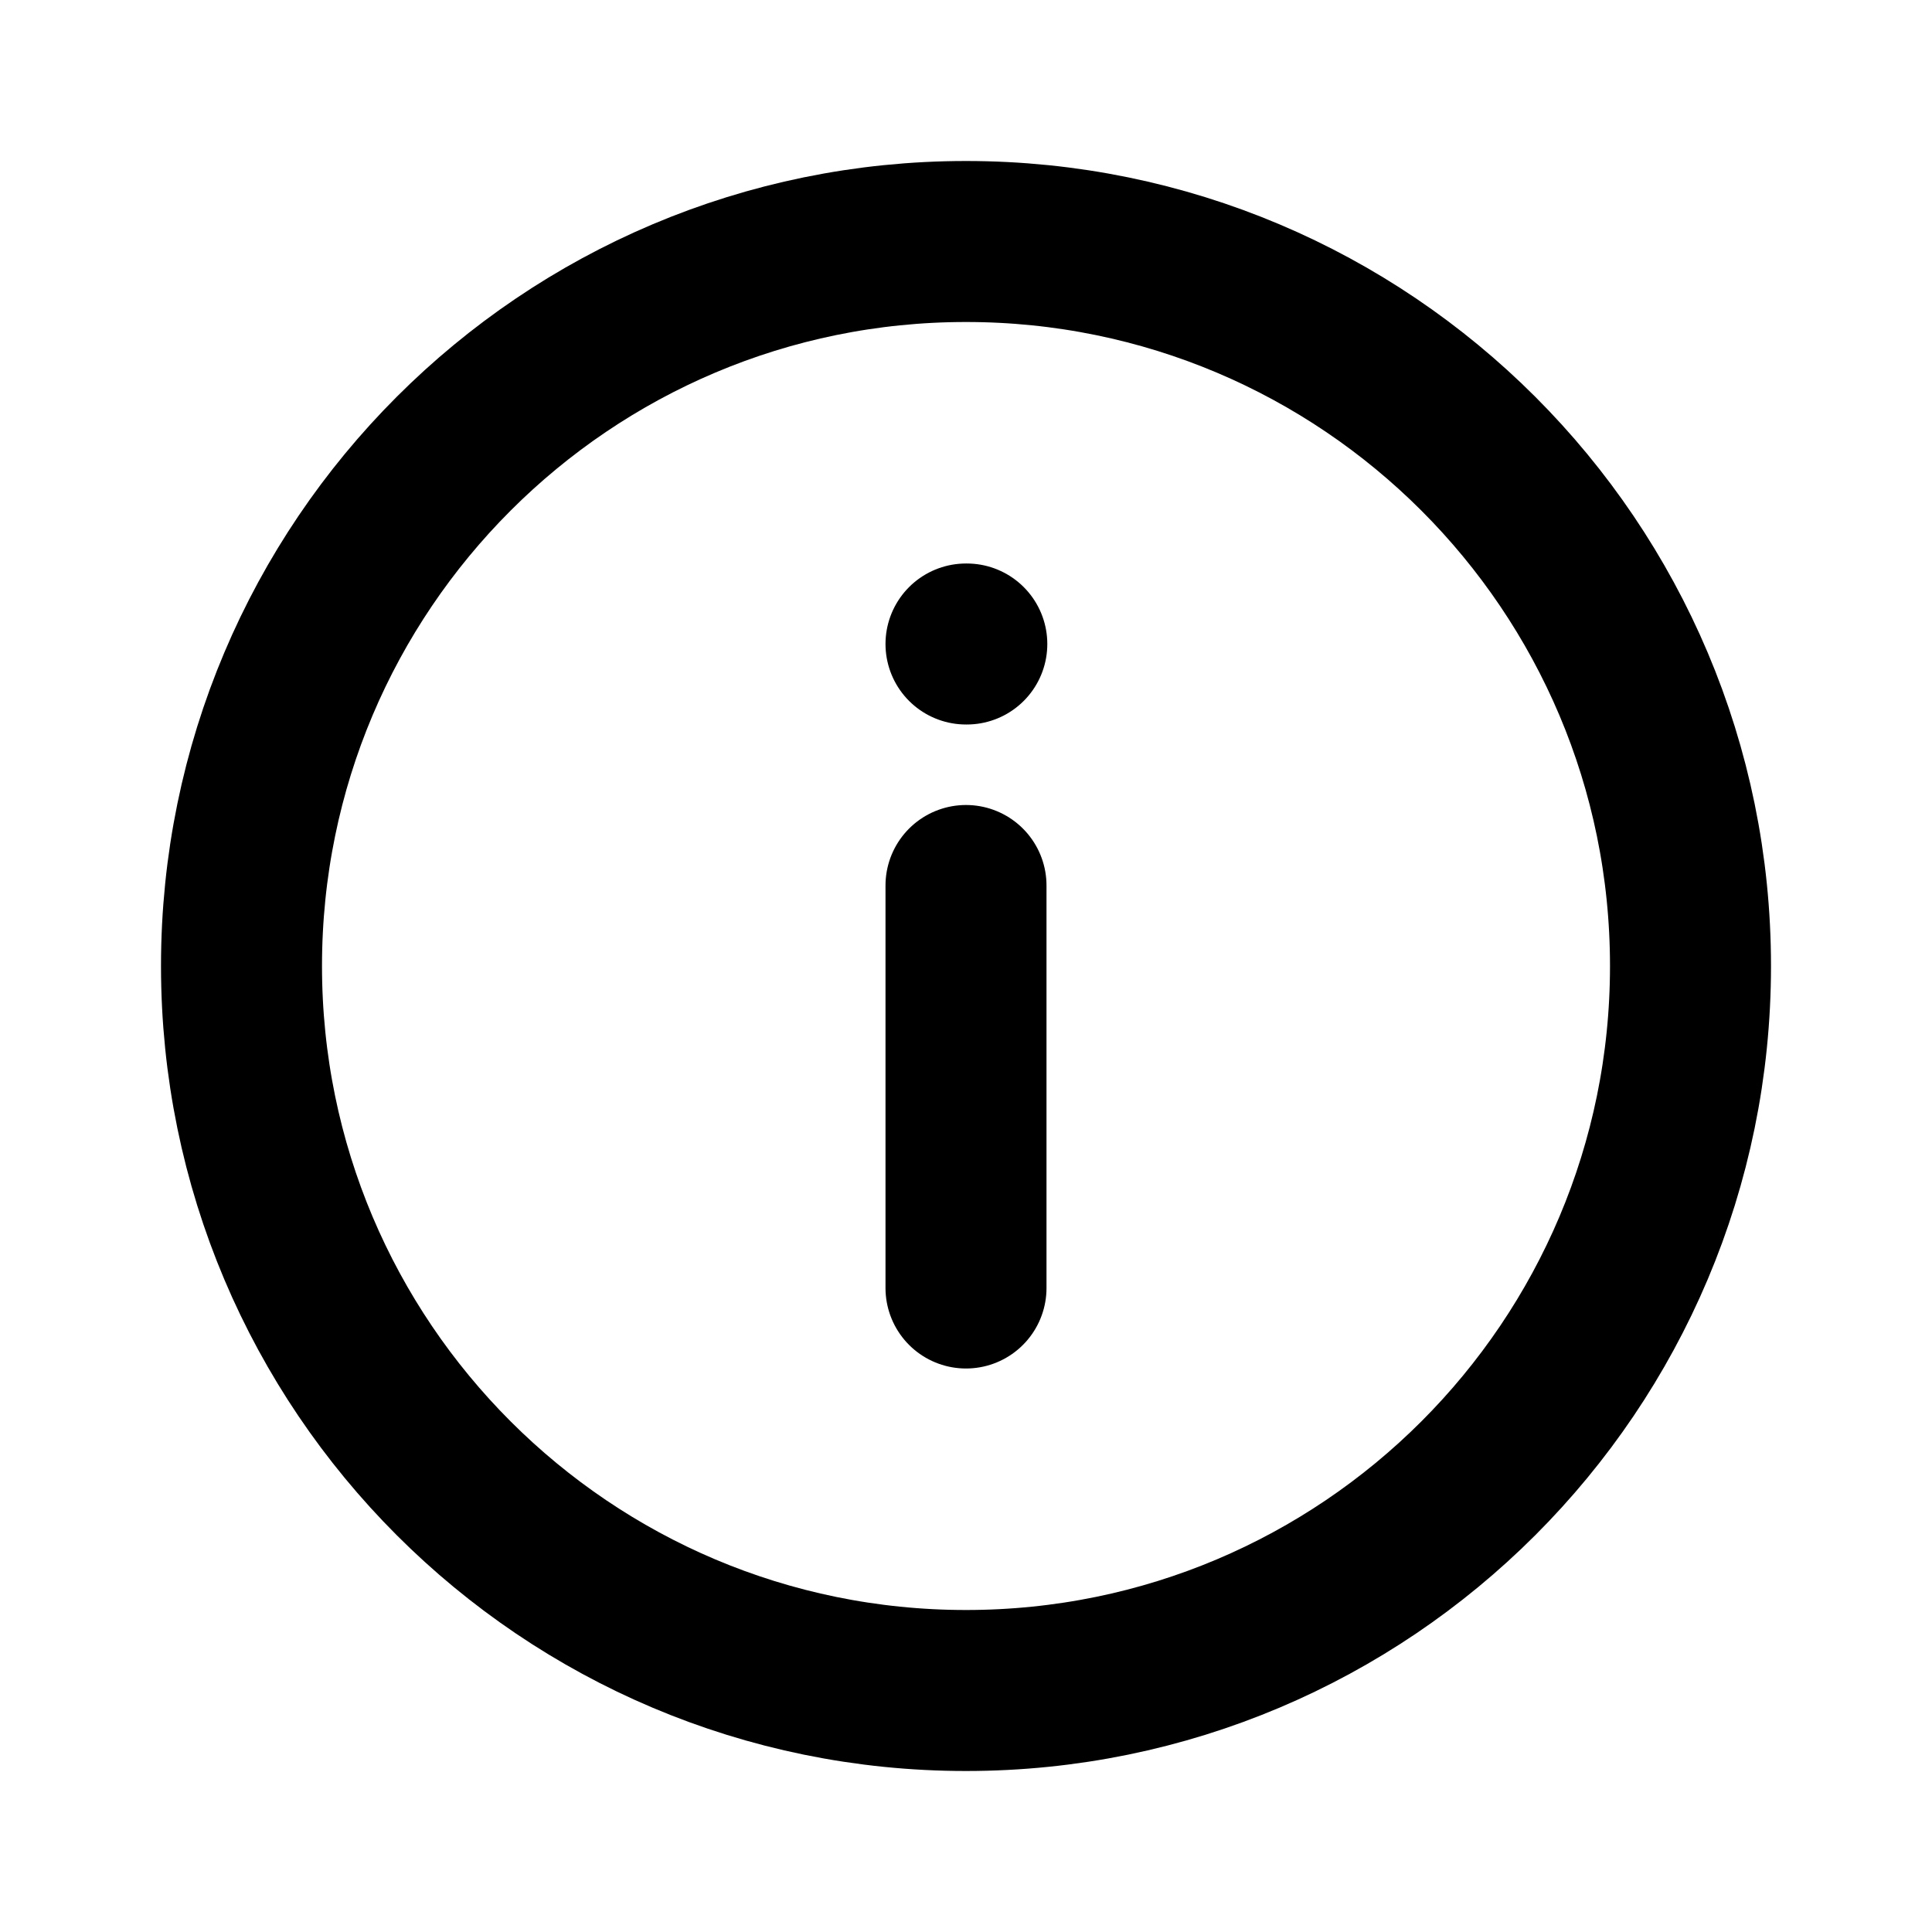
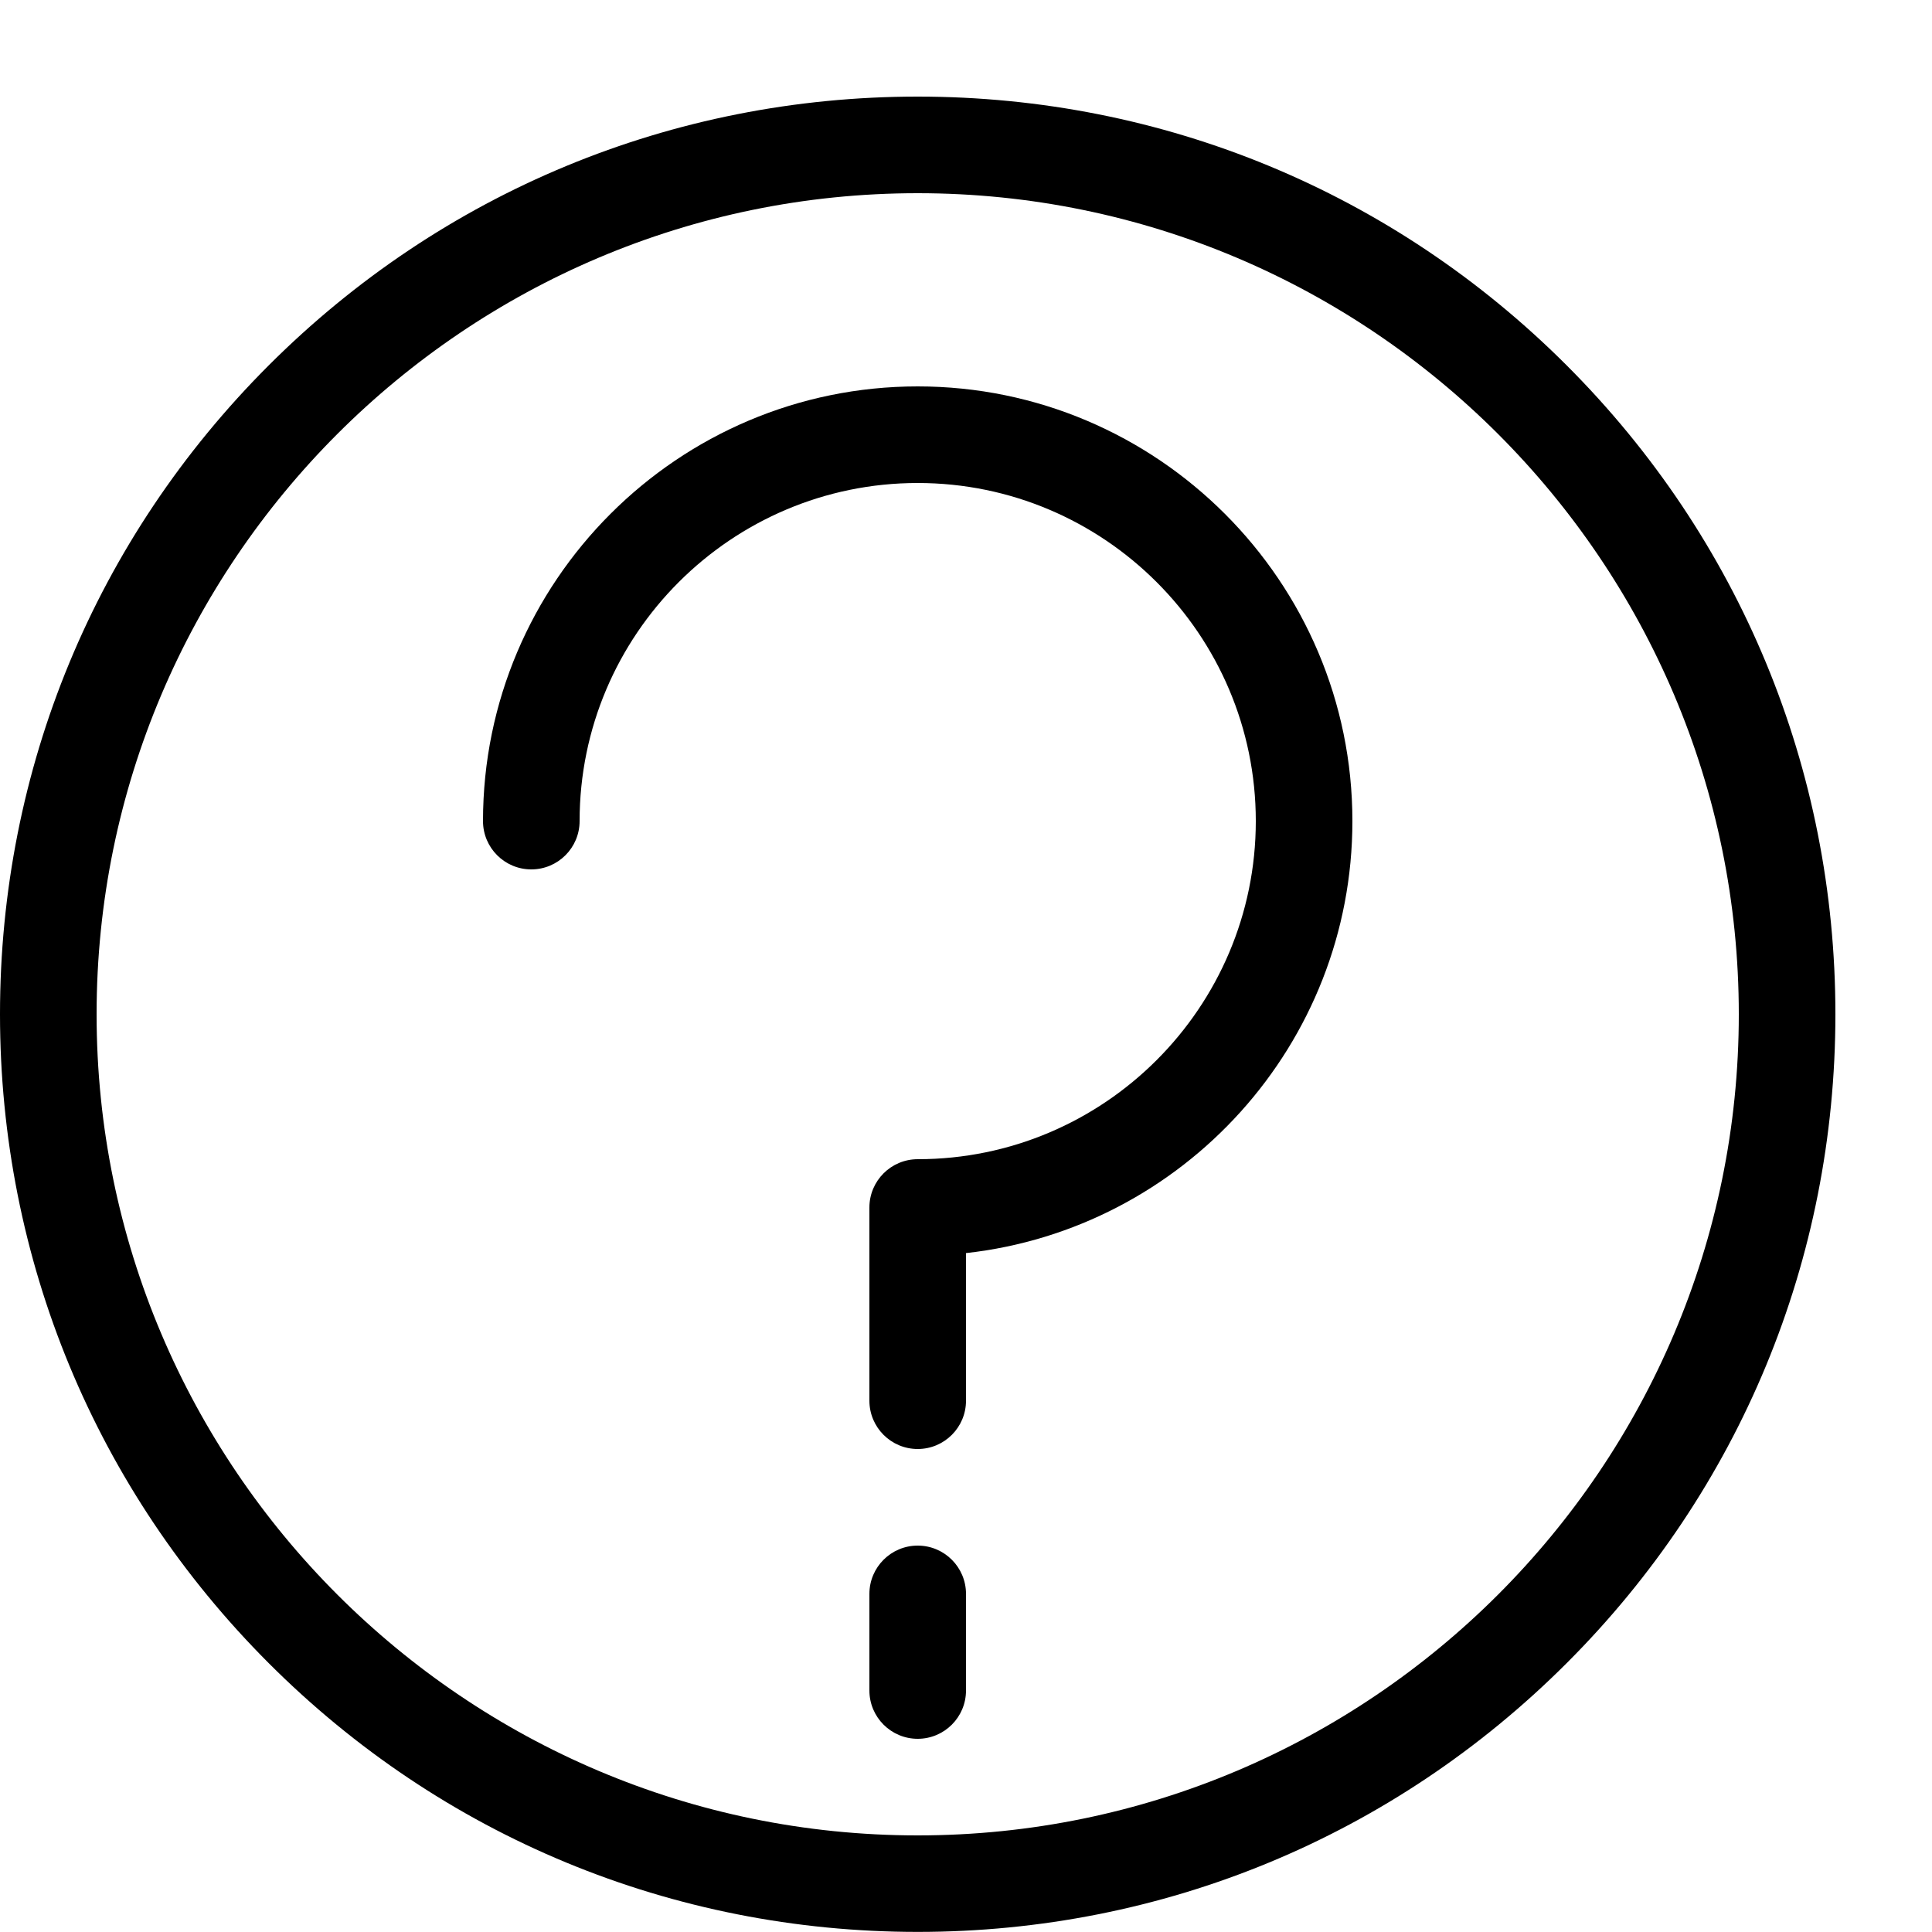
- <svg xmlns="http://www.w3.org/2000/svg" width="24" height="24" viewBox="0 0 24 24" fill="none">
-   <path d="M12 8H12.01M12 11V16M21 12C21 16.971 16.971 21 12 21C7.029 21 3 16.971 3 12C3 7.029 7.029 3 12 3C16.971 3 21 7.029 21 12Z" stroke="black" stroke-width="2" stroke-linecap="round" stroke-linejoin="round" />
+ <svg xmlns="http://www.w3.org/2000/svg" version="1.1" width="20" height="20" viewBox="0 0 20 20">
+   <path fill="#000000" d="M16.218 3.782c-1.794-1.794-4.18-2.782-6.718-2.782s-4.923 0.988-6.718 2.782-2.782 4.18-2.782 6.717 0.988 4.923 2.782 6.718 4.18 2.782 6.718 2.782 4.923-0.988 6.718-2.782 2.782-4.18 2.782-6.718-0.988-4.923-2.782-6.717zM9.5 19c-4.687 0-8.5-3.813-8.5-8.5s3.813-8.5 8.5-8.5c4.687 0 8.5 3.813 8.5 8.5s-3.813 8.5-8.5 8.5z" />
+   <path fill="#000000" d="M9.5 15c-0.276 0-0.5-0.224-0.5-0.5v-2c0-0.276 0.224-0.5 0.5-0.5 1.93 0 3.5-1.57 3.5-3.5s-1.57-3.5-3.5-3.5-3.5 1.57-3.5 3.5c0 0.276-0.224 0.5-0.5 0.5s-0.5-0.224-0.5-0.5c0-2.481 2.019-4.5 4.5-4.5s4.5 2.019 4.5 4.5c0 2.312-1.753 4.223-4 4.472v1.528c0 0.276-0.224 0.5-0.5 0.5z" />
+   <path fill="#000000" d="M9.5 18c-0 0 0 0 0 0-0.276 0-0.5-0.224-0.5-0.5v-1c0-0.276 0.224-0.5 0.5-0.5 0 0 0 0 0 0 0.276 0 0.5 0.224 0.5 0.5v1c0 0.276-0.224 0.5-0.5 0.5z" />
</svg>
